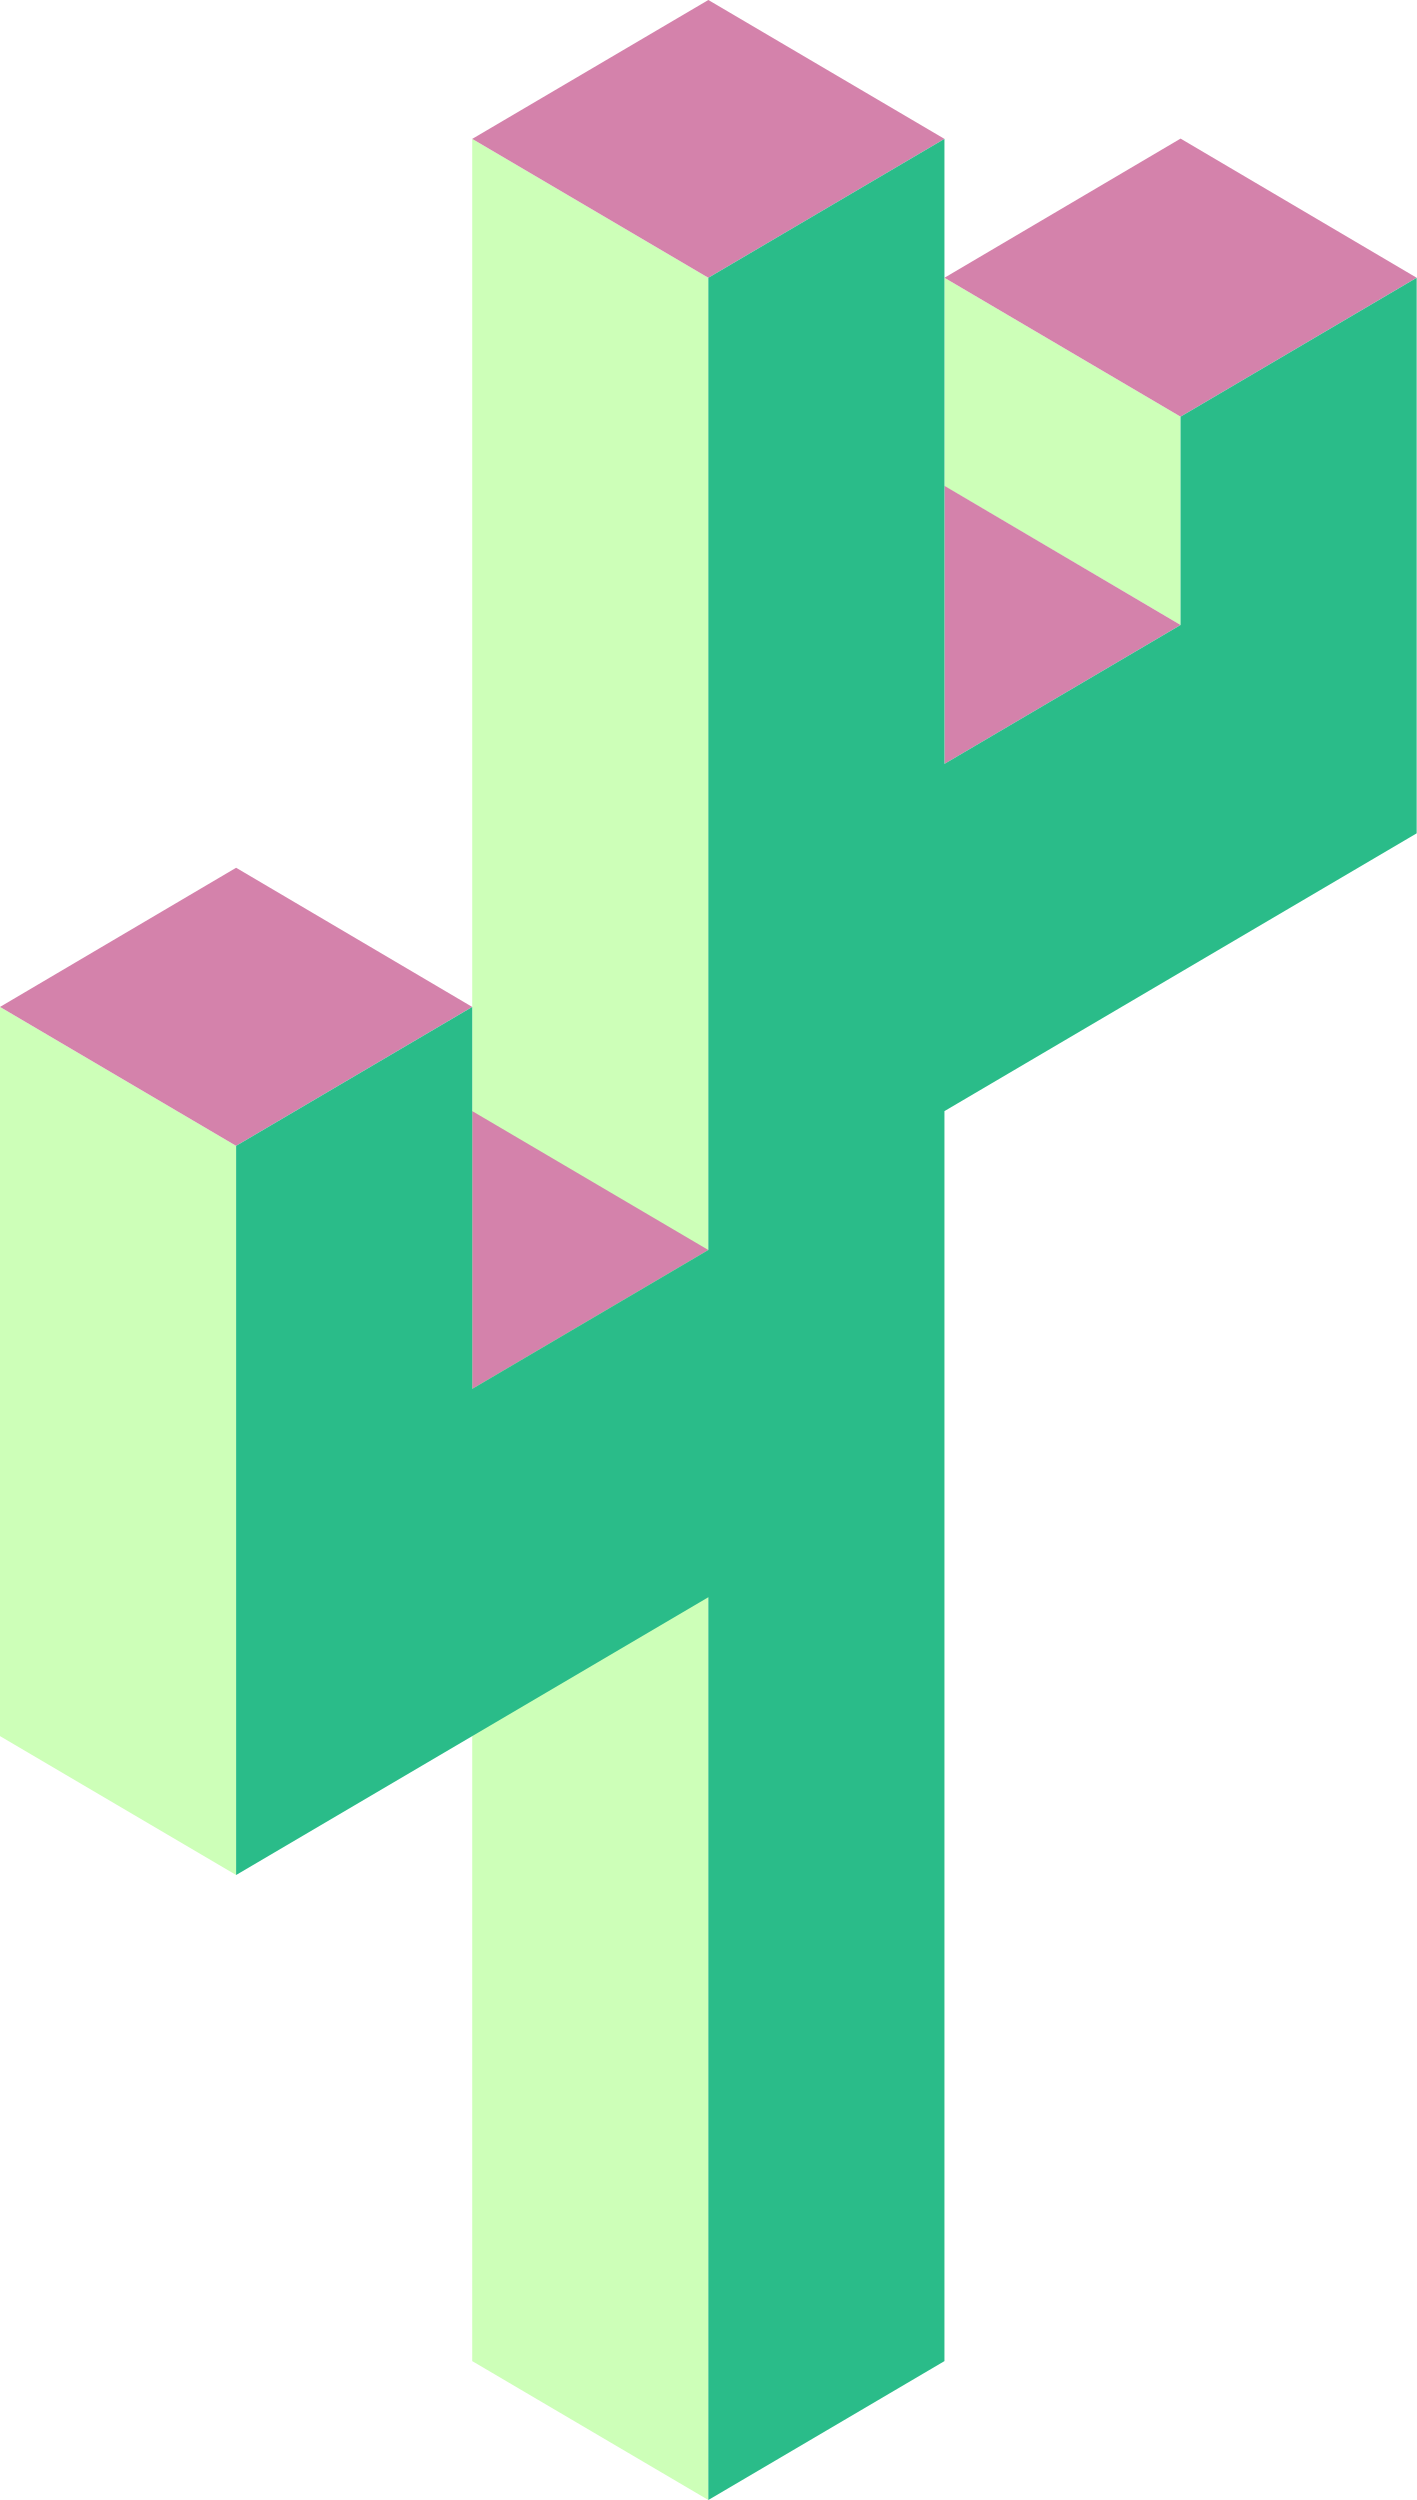
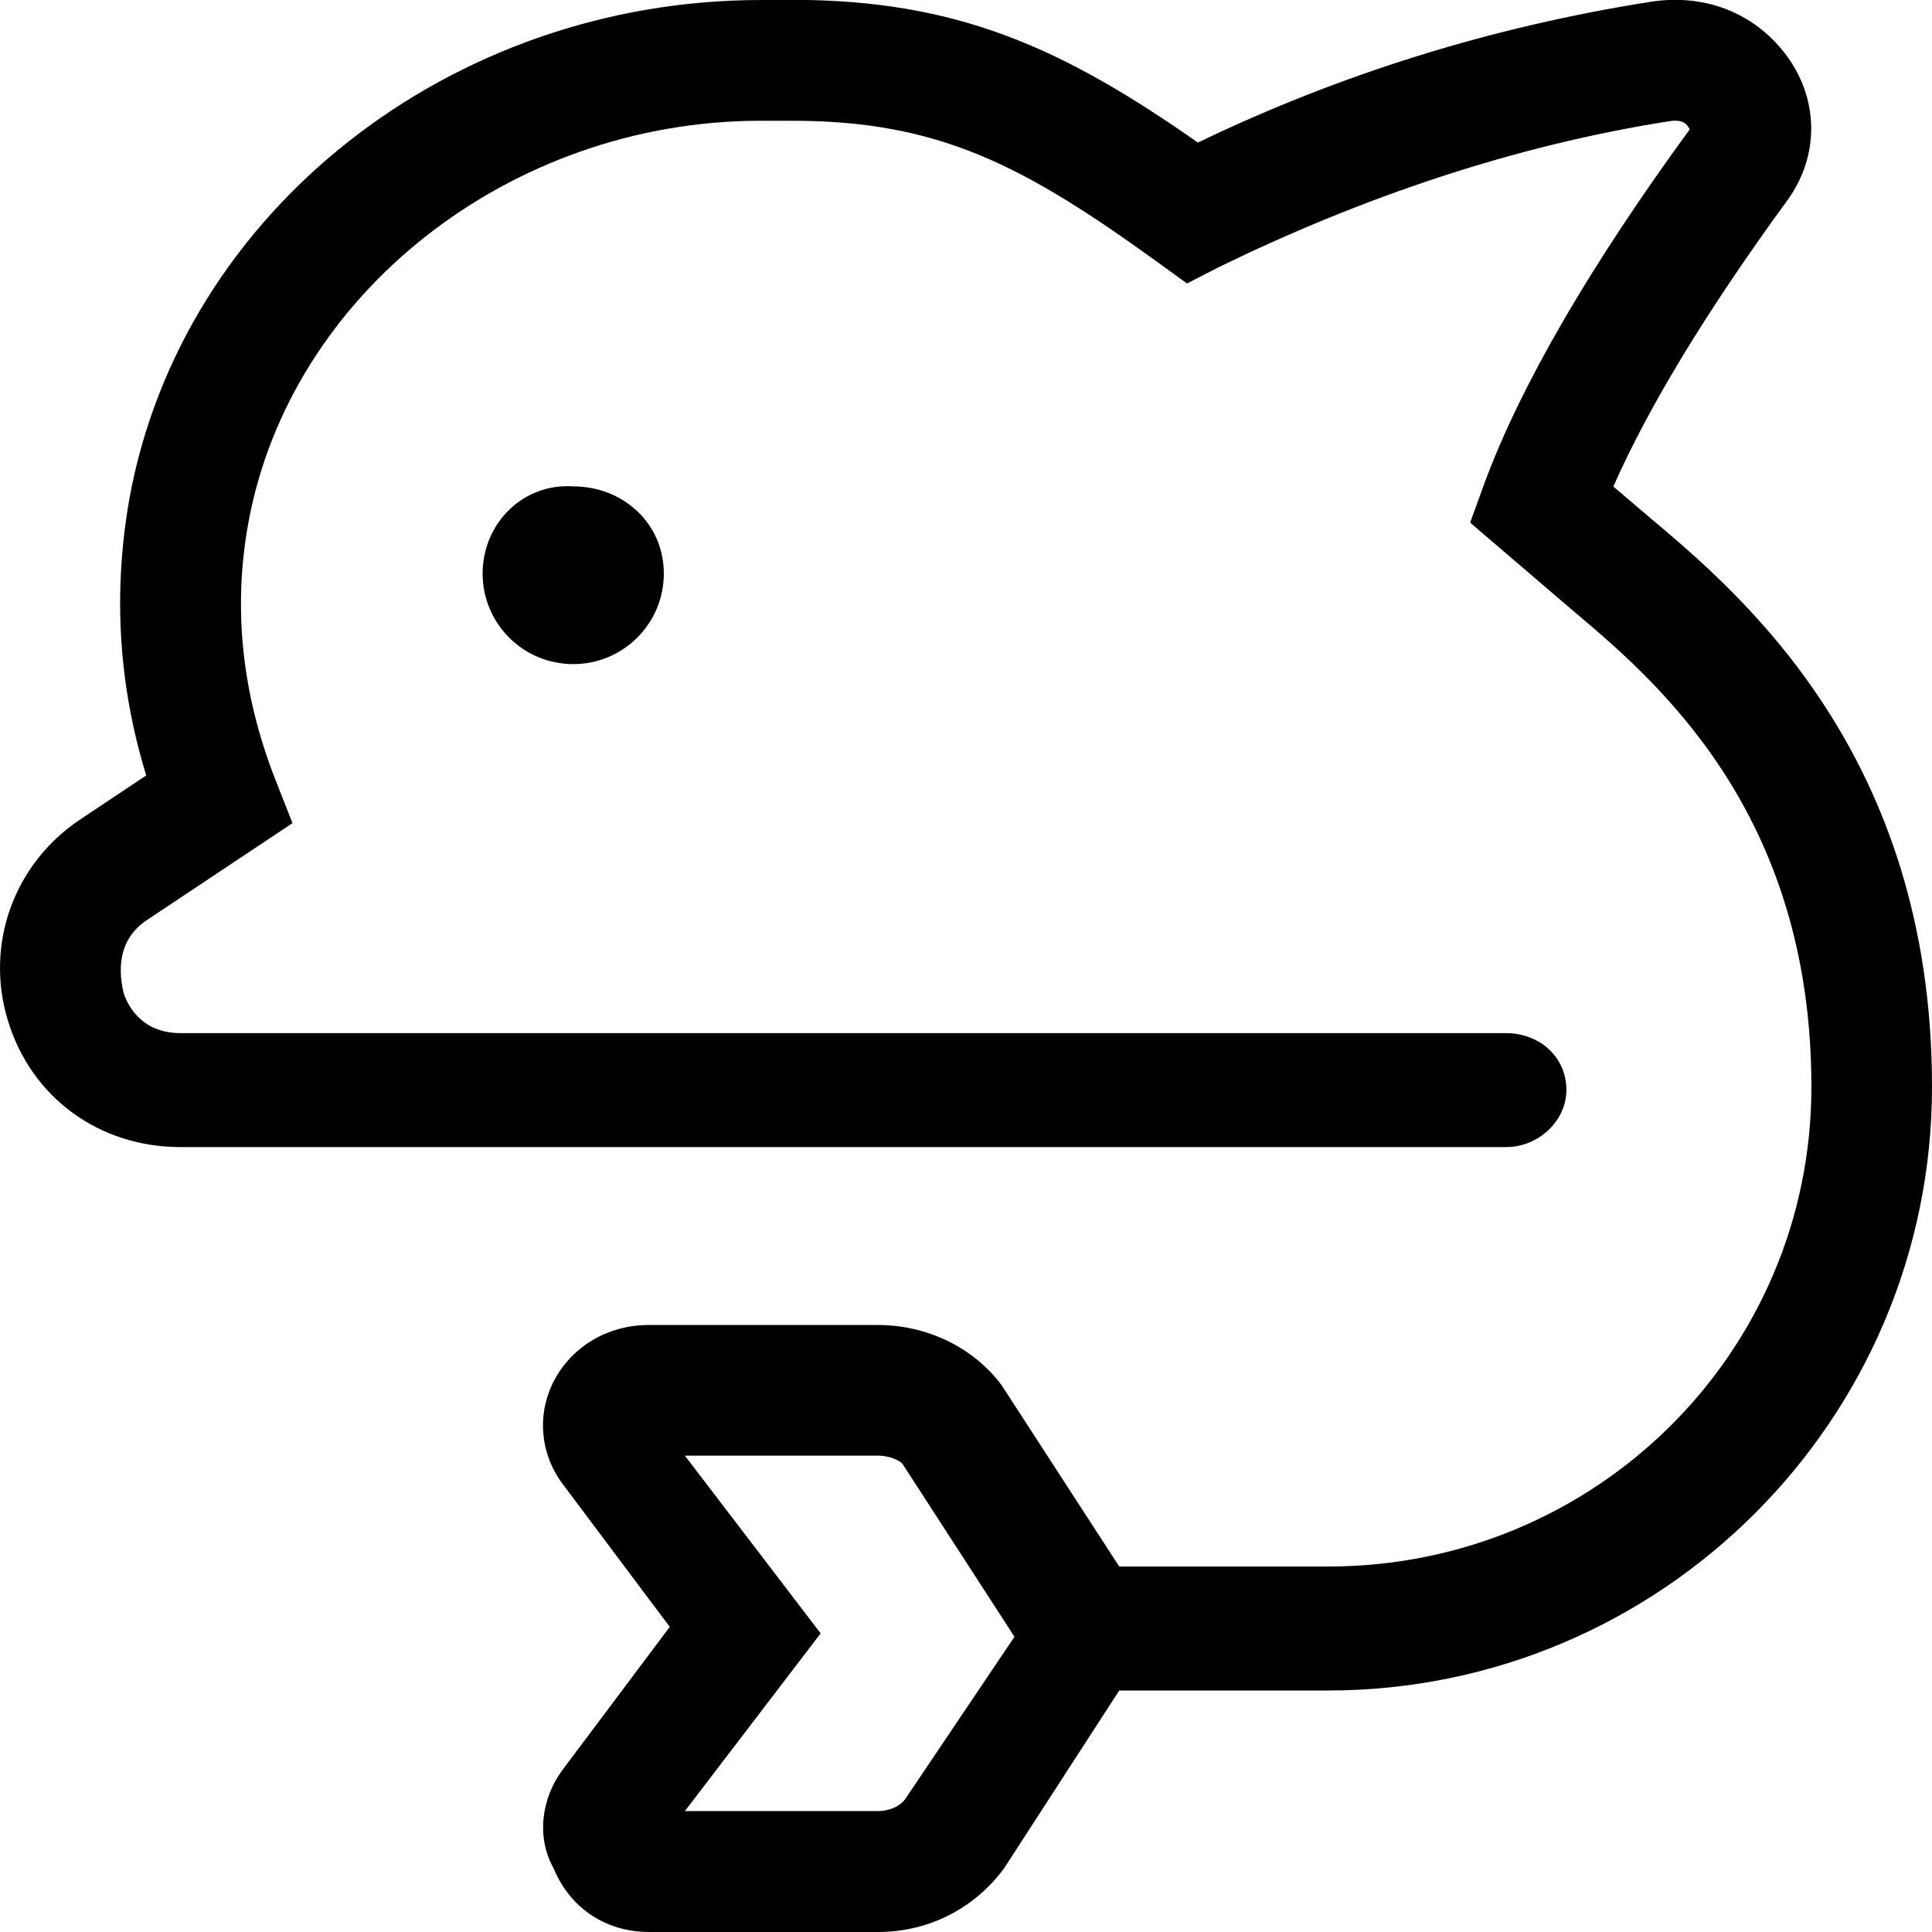
- <svg xmlns="http://www.w3.org/2000/svg" fill="none" viewBox="0 0 272 480">
-   <path fill="#cdffb8" d="M181.334 93.333v-40L226.667 80v40zM136.001 53.333 90.667 26.667v426.666L136.001 480zM45.333 220 0 193.334v140L45.333 360z" />
-   <path fill="#d482ab" d="M90.667 26.667 136.001 0l45.333 26.667-45.333 26.666zM181.334 53.33l45.333-26.72L272 53.33 226.667 80zM136 240l-45.333-26.67v53.34zM0 193.33l45.333-26.72 45.334 26.72L45.333 220zM181.334 93.277 226.667 120l-45.333 26.67z" />
-   <path fill="#2abc89" d="m136 53.333 45.333-26.666v120L226.667 120V80L272 53.333V160l-90.667 53.333v240L136 480V306.667L45.334 360V220l45.333-26.667v73.334L136 240z" />
+ <svg xmlns="http://www.w3.org/2000/svg" viewBox="0 0 512 512">
+   <path d="M436.9 136.9l-9.347-7.969c9.409-21.31 24.88-46.75 46.14-75.87c8.659-11.97 8.347-27.28-.719-38.97c-8.409-10.84-21.38-15.81-35.51-13.62c-41.95 6.594-82.28 19.12-120 37.31c-35.86-25.09-63.78-37.82-107.5-37.82L201.6 .006c-82.1 0-153.4 55.94-167.3 132.1C29.9 157.1 31.4 181.5 38.75 205.5L21.21 217.2C3.673 228.9-4.048 250.3 2.079 270.4c6.158 20.41 24.13 33.59 45.77 33.59H399.1c8.847 0 16.01-7.156 16.01-15.1c0-8.844-7.159-15.1-16.01-15.1H47.84c-11 0-14.38-8.312-15.13-10.84C31.09 255.8 31.9 248.5 38.97 243.8l38.54-25.66L72.82 206.2C64.1 183.8 61.72 161.1 65.79 138.7c11.03-60.81 69.43-106.7 135.8-106.7h8.315c38.58 0 60.99 11.53 96.72 37.37l7.94 5.75l8.722-4.469c37.2-18.1 77.31-31.97 119.1-38.53c3.783-.594 4.72 .875 5.408 2.156c-26.45 36.25-44.77 67.78-54.39 93.75L389.6 138.5l26.79 22.94c22.26 18.72 63.65 53.53 63.65 126.6c0 70.59-57.43 127.1-128 127.1H296.6l-31.17-48.06c-7.44-9.969-19.69-15.94-32.79-15.94H171.9c-10.91 0-20.6 5.812-25.29 15.19c-4.376 8.75-3.407 19.09 2.501 26.94l28.38 37.87l-28.35 37.81c-5.908 7.906-6.877 18.25-2.47 26.1C151.3 506.2 161.1 512 172 512H232.7c13.1 0 25.29-5.969 33.35-16.81l30.56-47.19h55.31C440.2 448 512 376.2 512 288C512 200 461.3 157.4 436.9 136.9zM239.8 476.9c-1.407 1.844-4.22 3.062-7.159 3.062H181.5l35.98-47.1l-35.98-47.1l51.19-.001c2.938 0 5.707 1.22 6.489 2.188l29.67 45.81L239.8 476.9zM127.9 152c0 13.26 10.75 24 24.01 24c13.26 0 24.01-10.75 24.01-24c0-13.26-10.75-23.1-24.01-23.1C138.6 128 127.9 138.7 127.9 152z" />
</svg>
